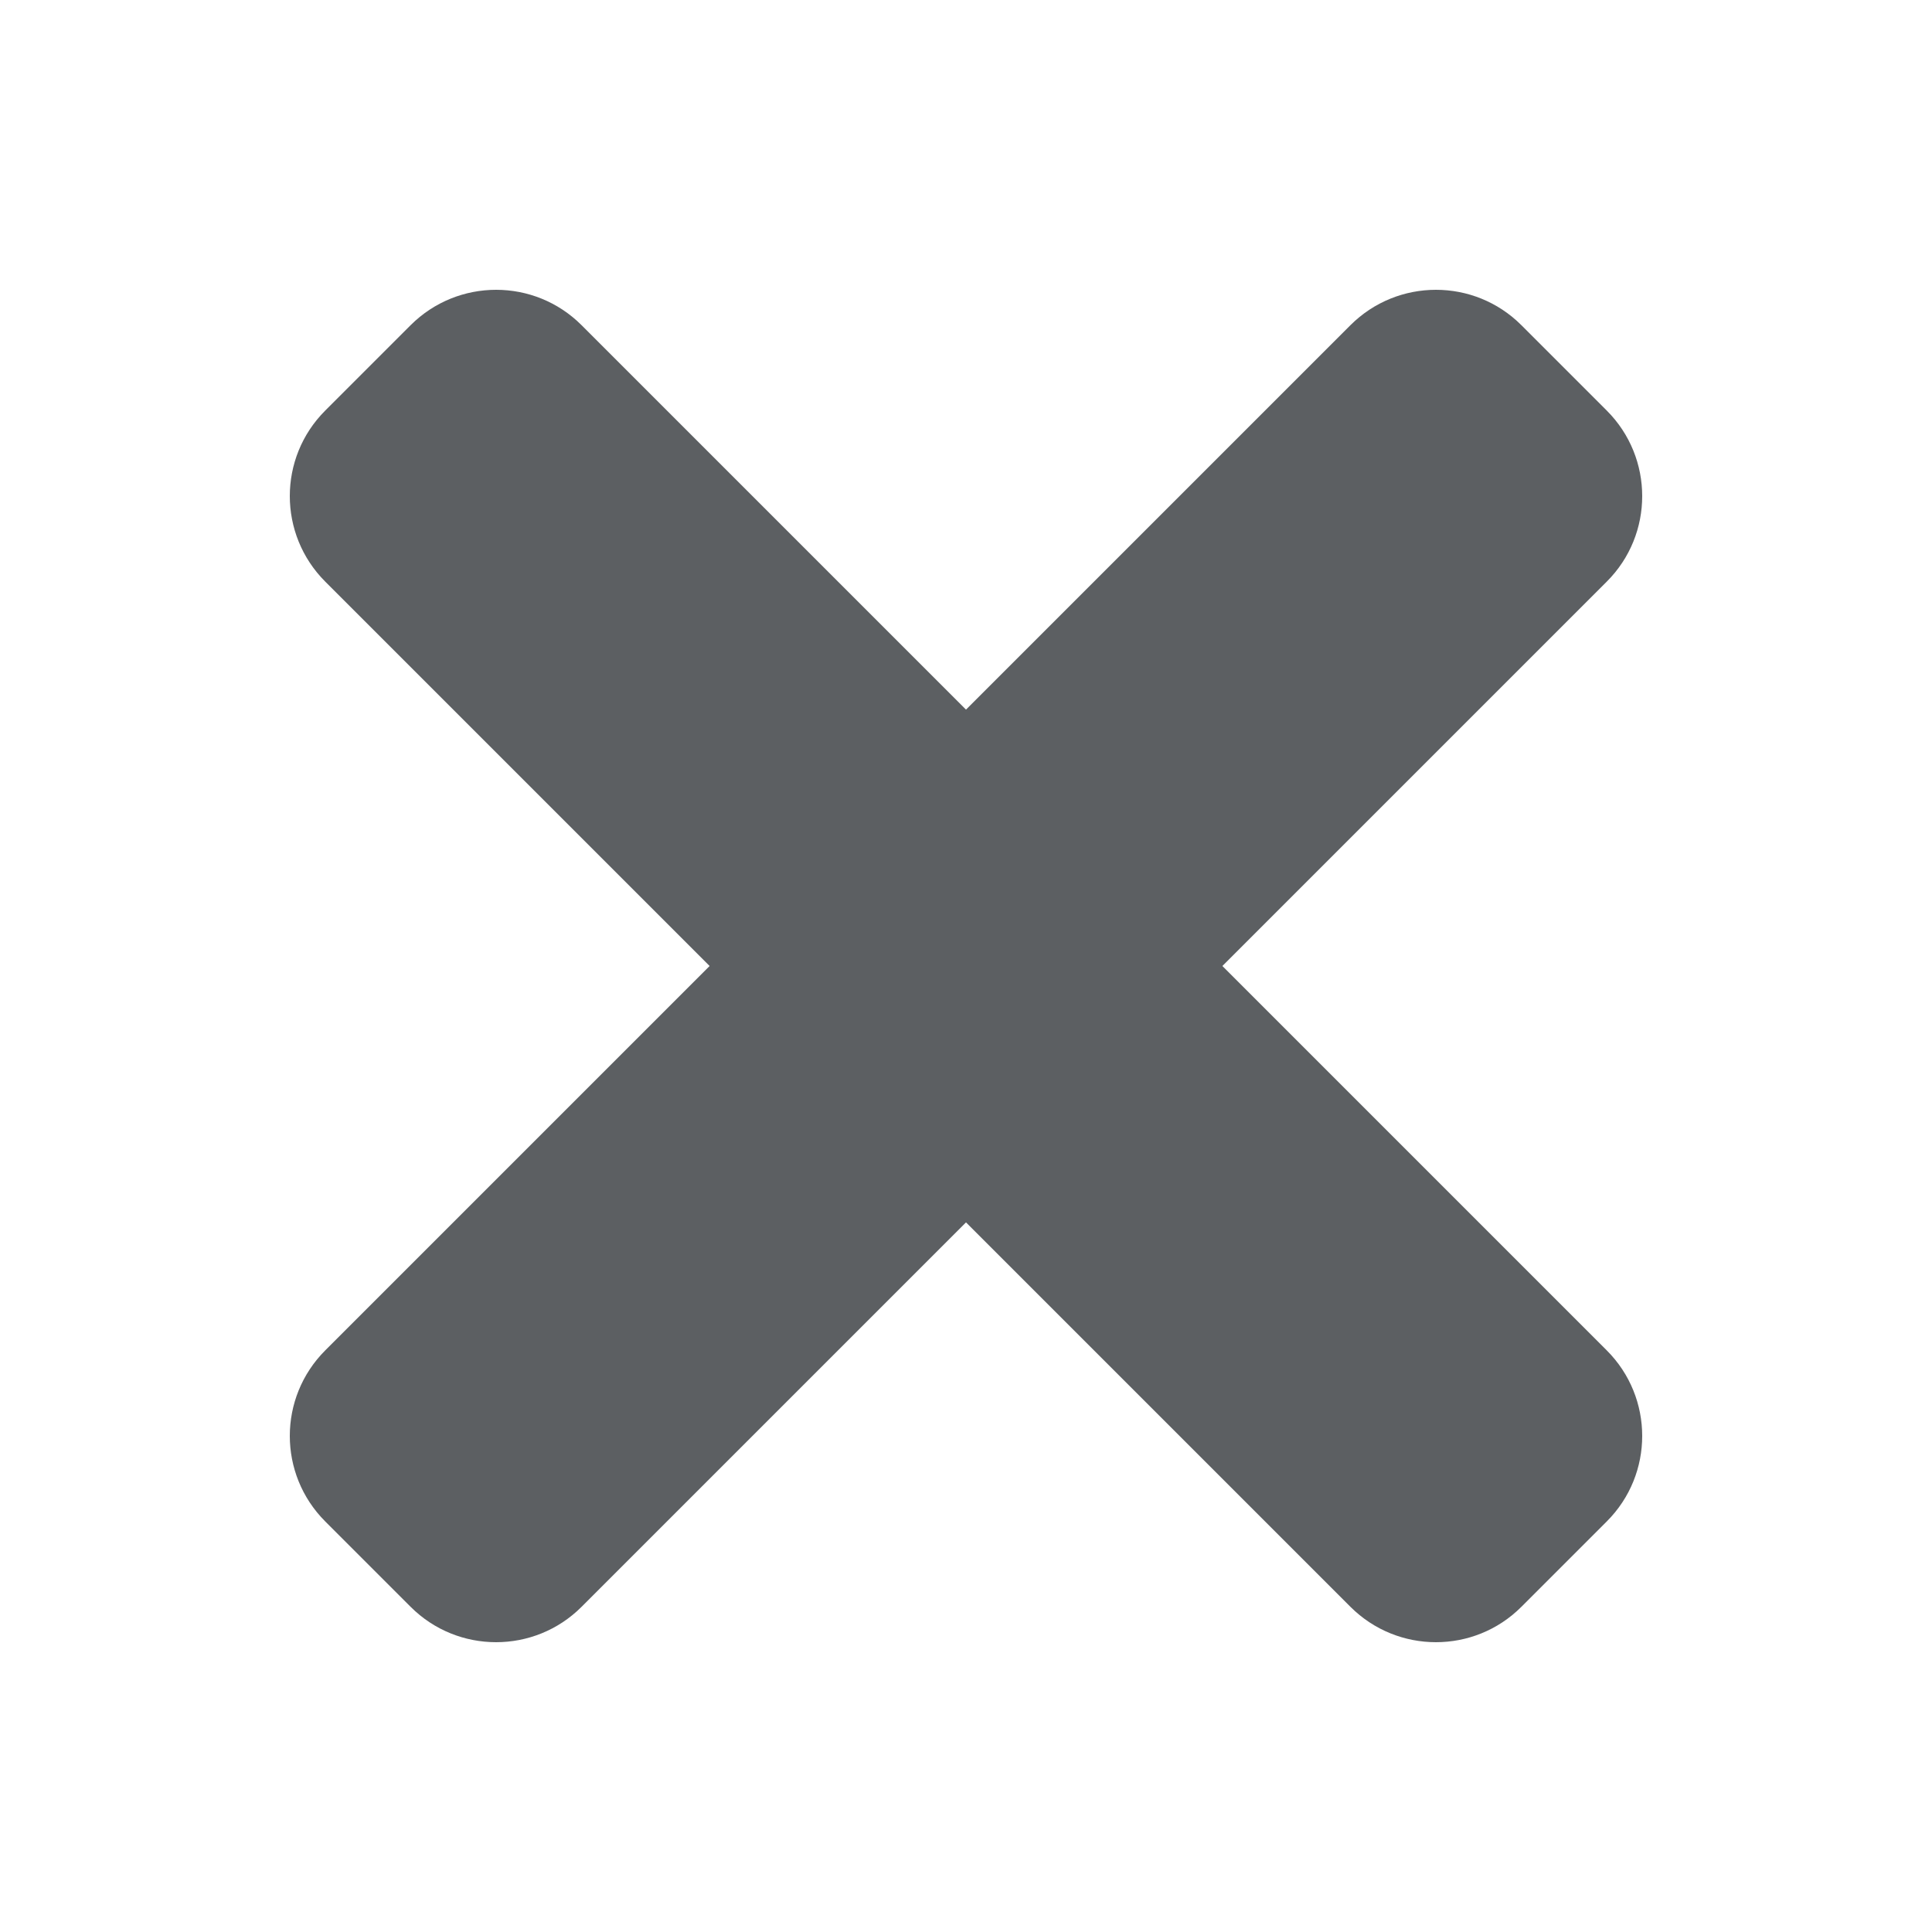
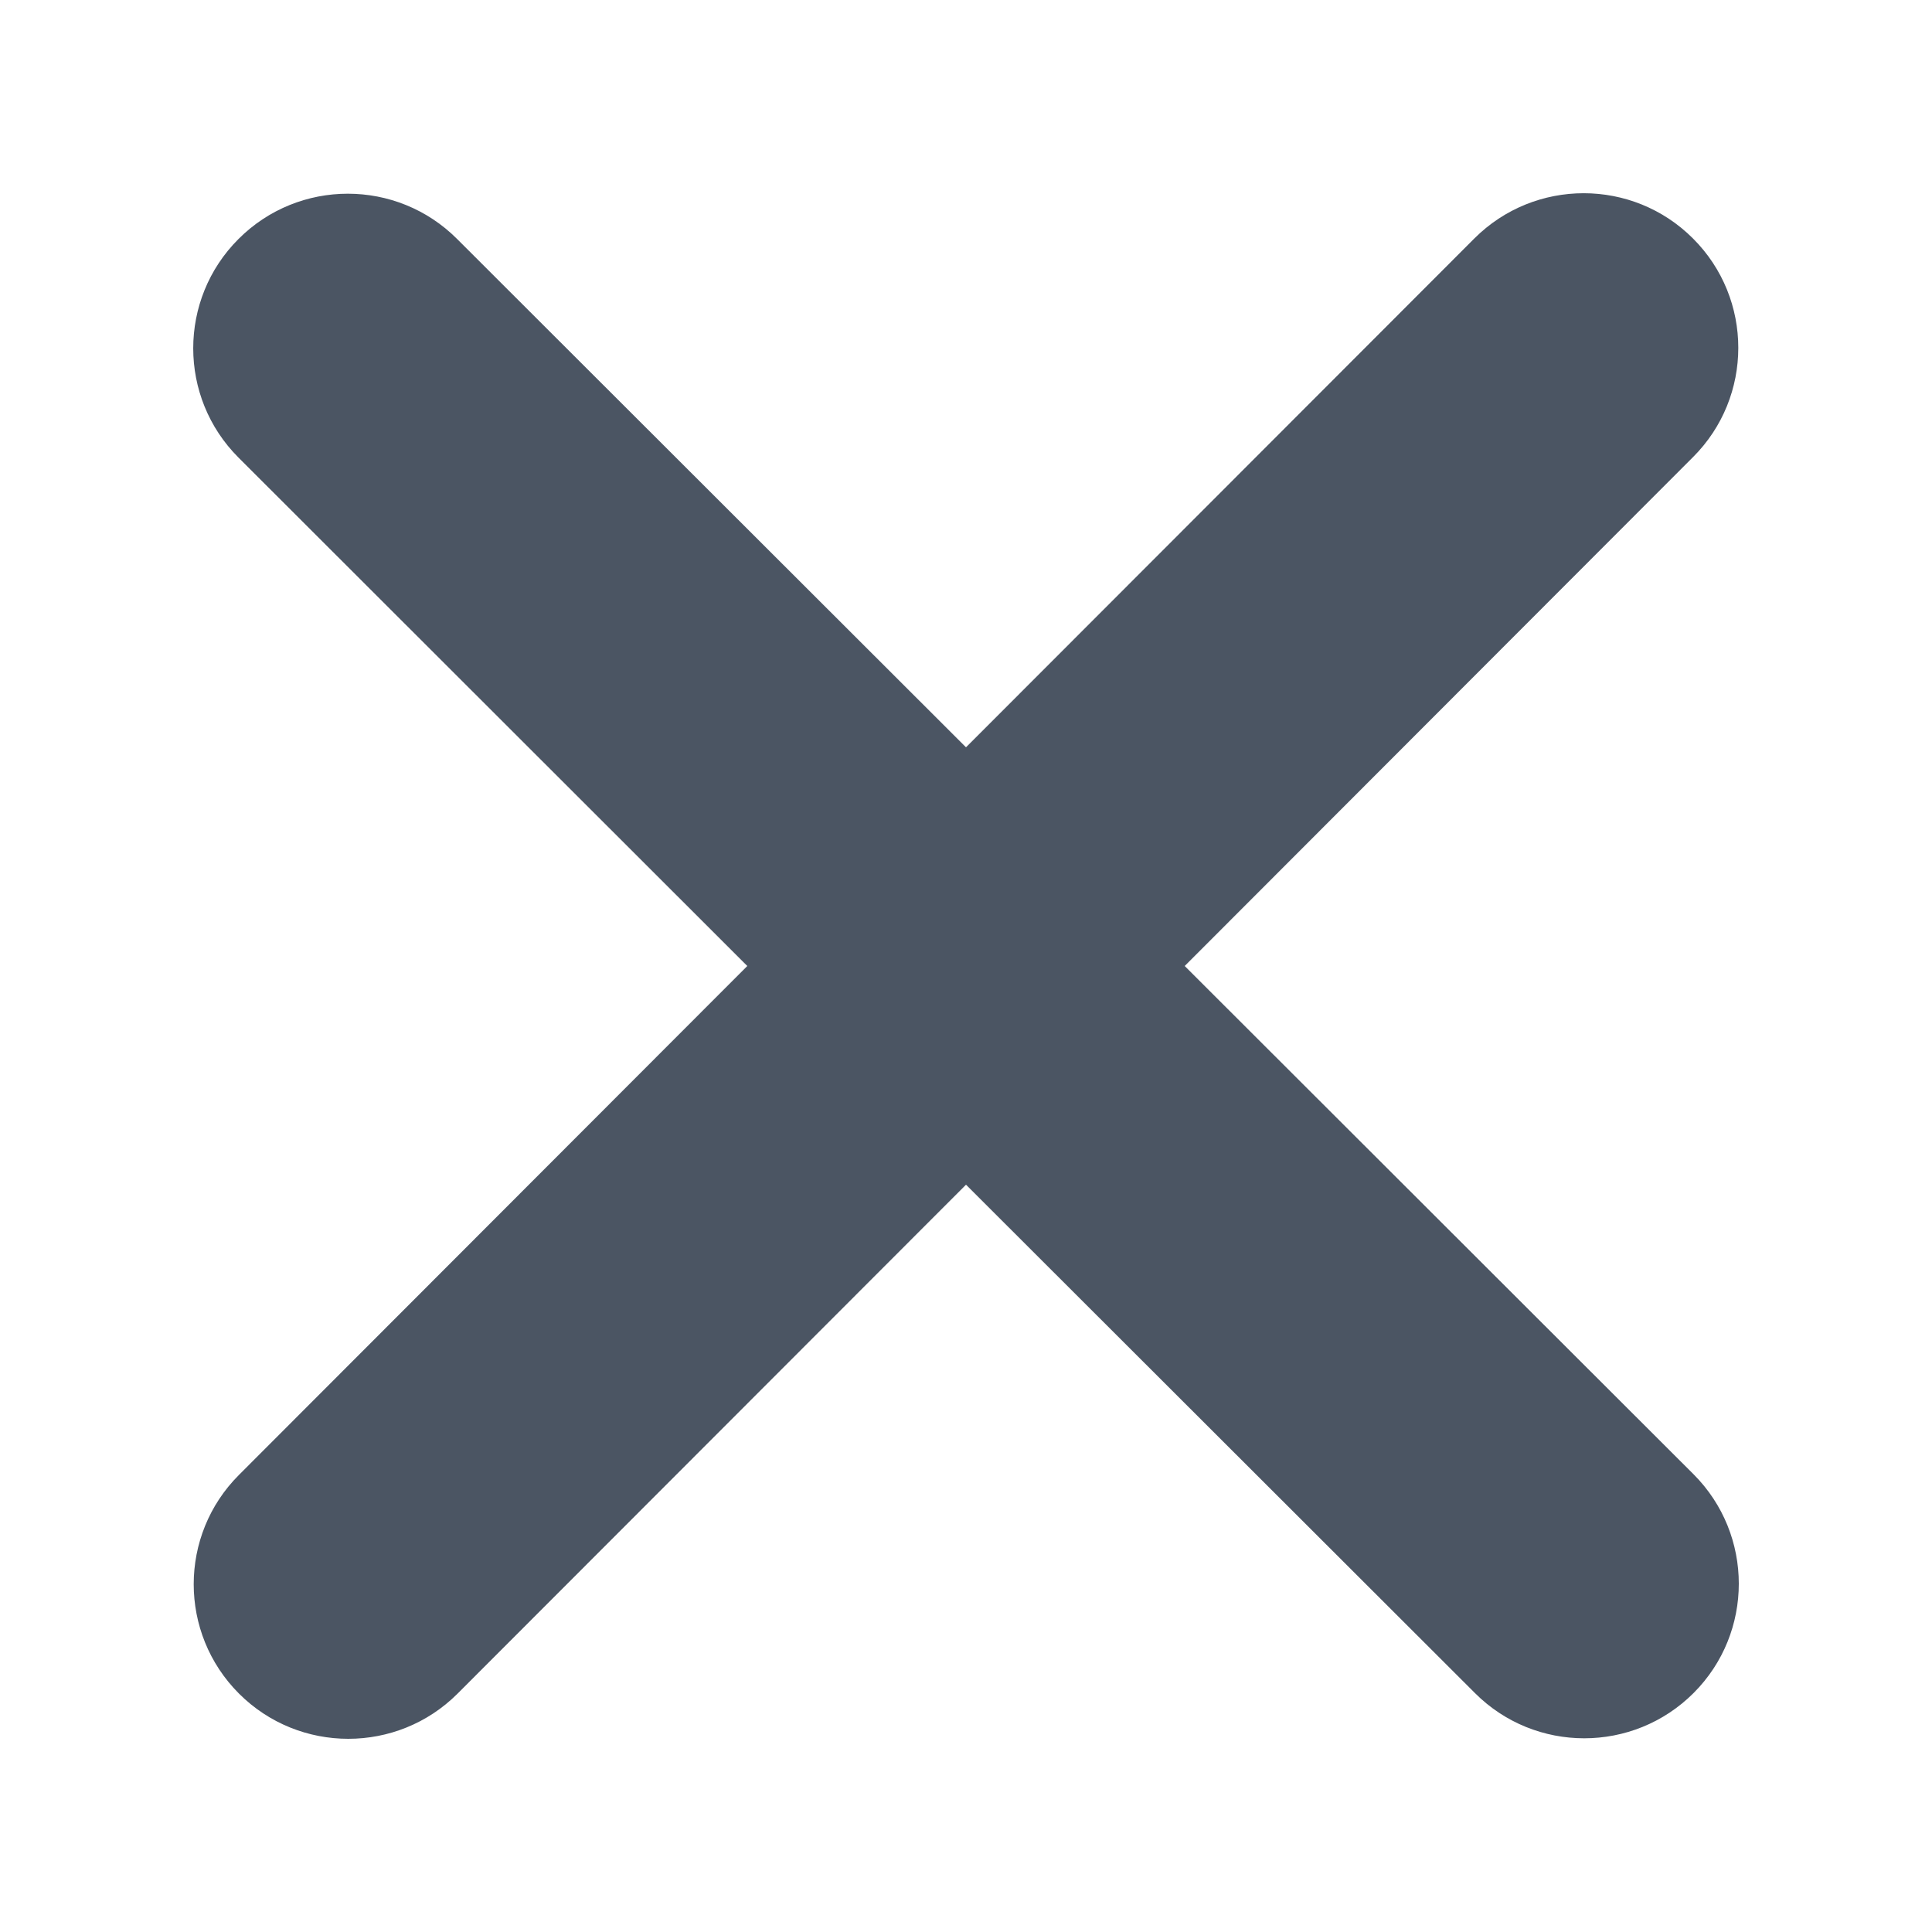
<svg xmlns="http://www.w3.org/2000/svg" width="20" height="20" viewBox="0 0 20 20" fill="none">
-   <path d="M12.654 10L16.634 6.02C17.122 5.532 17.122 4.74 16.634 4.251L15.749 3.366C15.261 2.878 14.469 2.878 13.98 3.366L10 7.346L6.02 3.366C5.532 2.878 4.74 2.878 4.251 3.366L3.366 4.251C2.878 4.739 2.878 5.531 3.366 6.02L7.346 10L3.366 13.98C2.878 14.469 2.878 15.26 3.366 15.749L4.251 16.634C4.739 17.122 5.532 17.122 6.02 16.634L10 12.654L13.98 16.634C14.469 17.122 15.261 17.122 15.749 16.634L16.634 15.749C17.122 15.261 17.122 14.469 16.634 13.98L12.654 10Z" fill="#5C5F62" />
+   <path d="M17.526 4.732C18.151 4.108 18.151 3.093 17.526 2.469C16.902 1.844 15.887 1.844 15.262 2.469L10 7.736L4.732 2.474C4.108 1.849 3.093 1.849 2.469 2.474C1.844 3.098 1.844 4.113 2.469 4.737L7.736 10L2.474 15.268C1.849 15.892 1.849 16.907 2.474 17.532C3.098 18.156 4.113 18.156 4.737 17.532L10 12.264L15.268 17.526C15.892 18.151 16.907 18.151 17.532 17.526C18.156 16.902 18.156 15.887 17.532 15.262L12.264 10L17.526 4.732Z" fill="#4B5563" />
</svg>
